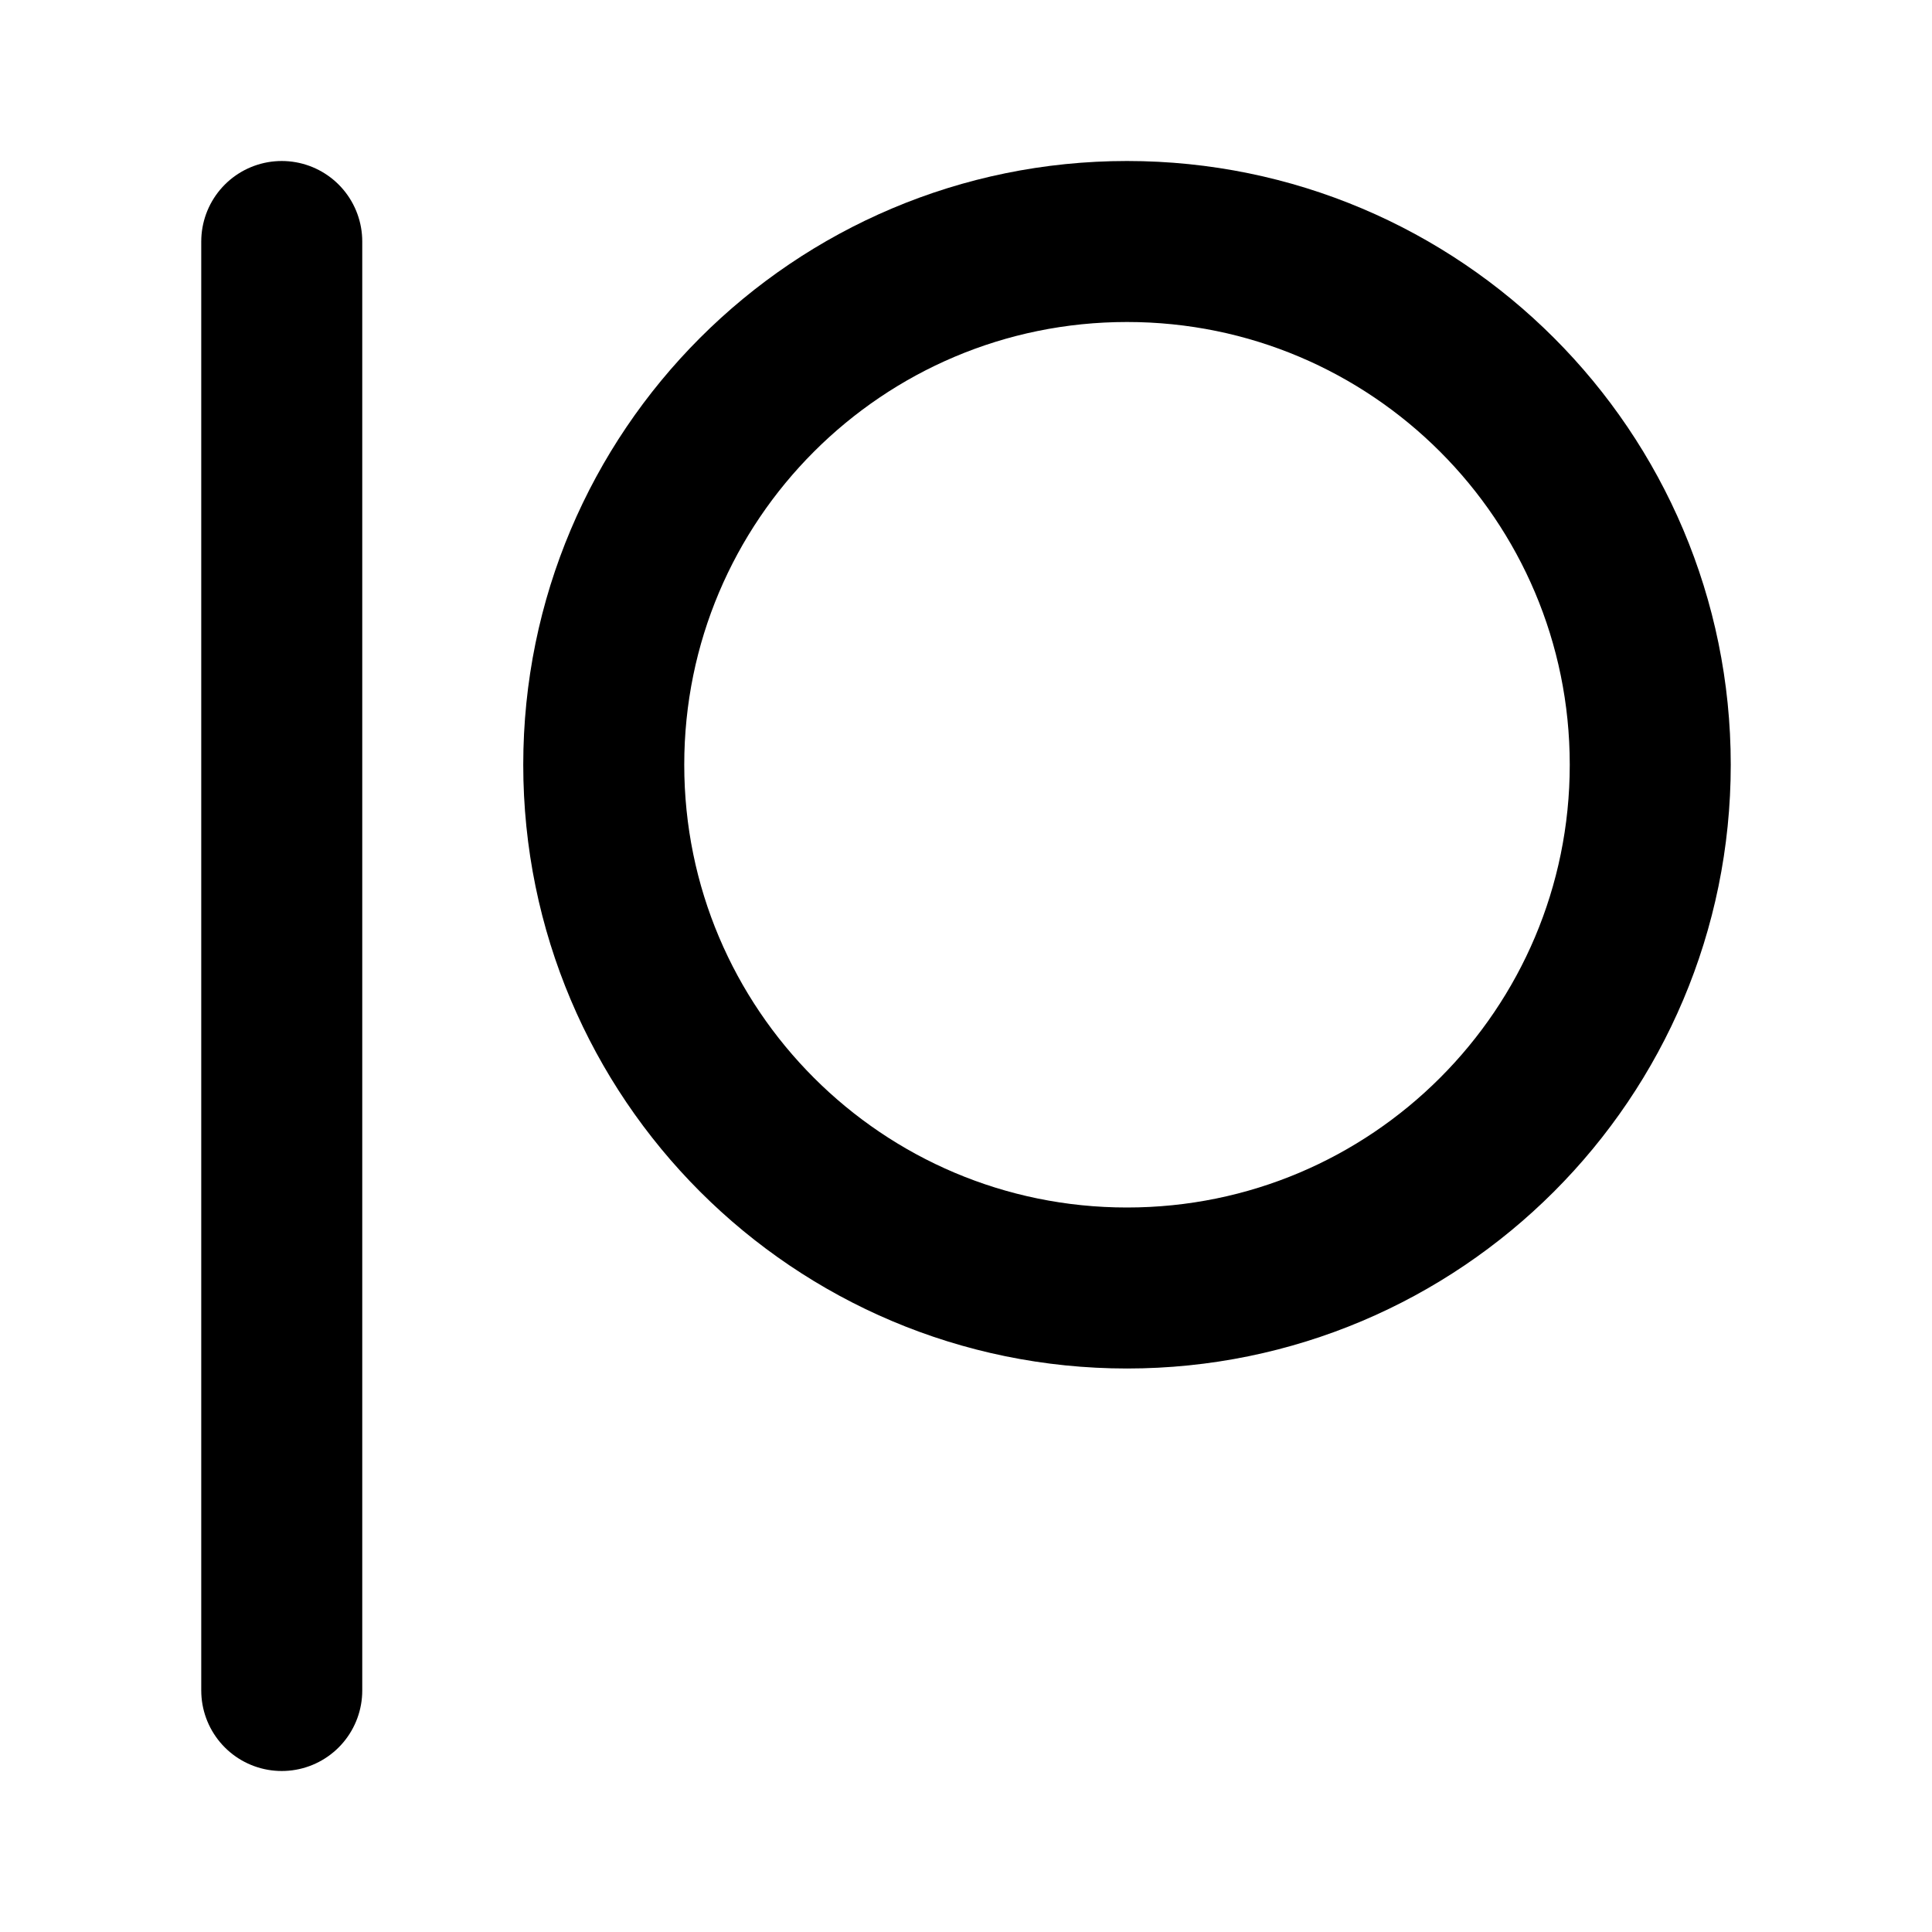
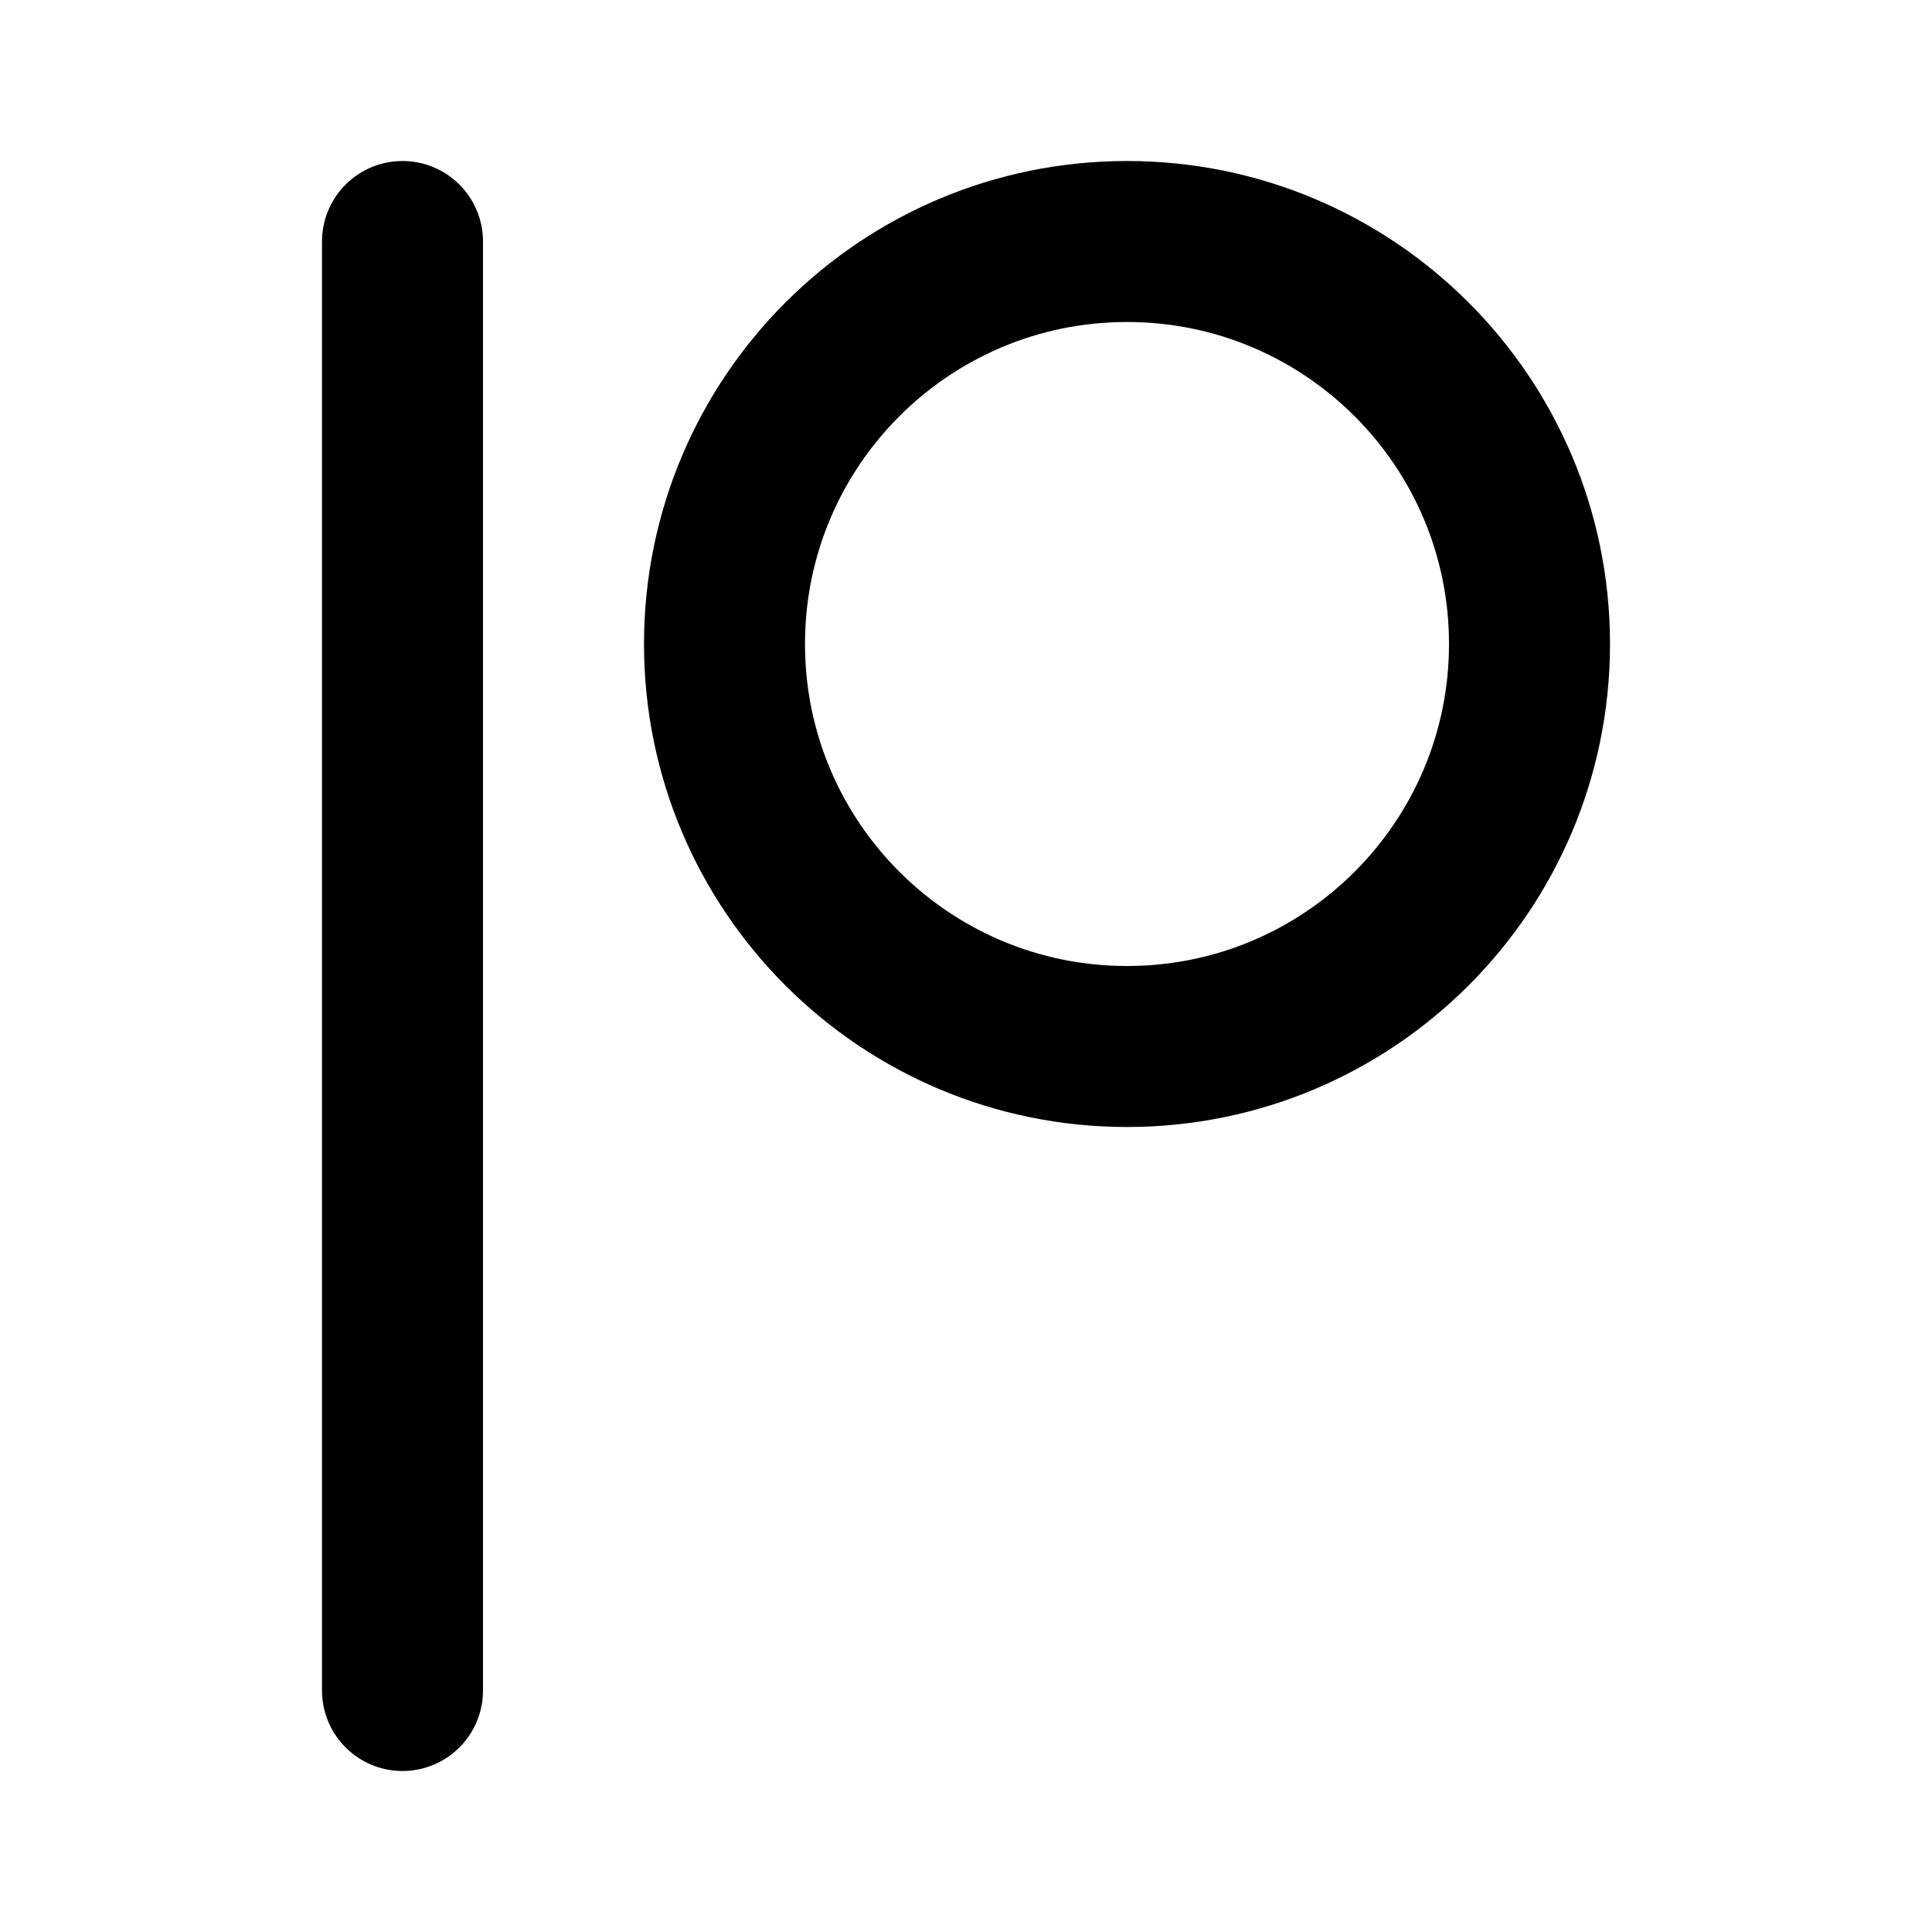
<svg xmlns="http://www.w3.org/2000/svg" width="24" height="24" viewBox="0 0 24 24" fill="none" stroke="currentColor" stroke-width="2" stroke-linecap="round" stroke-linejoin="round">
-   <path d="M3.5 3v18" />
-   <path d="M14 16a6.5 6.5 0 1 0 0-13 6.5 6.5 0 0 0 0 13z" />
+   <path d="M14 13a5 5 0 1 0 0-10 5 5 0 0 0 0 10z" />
+   <path d="M5 3v18" />
</svg>
